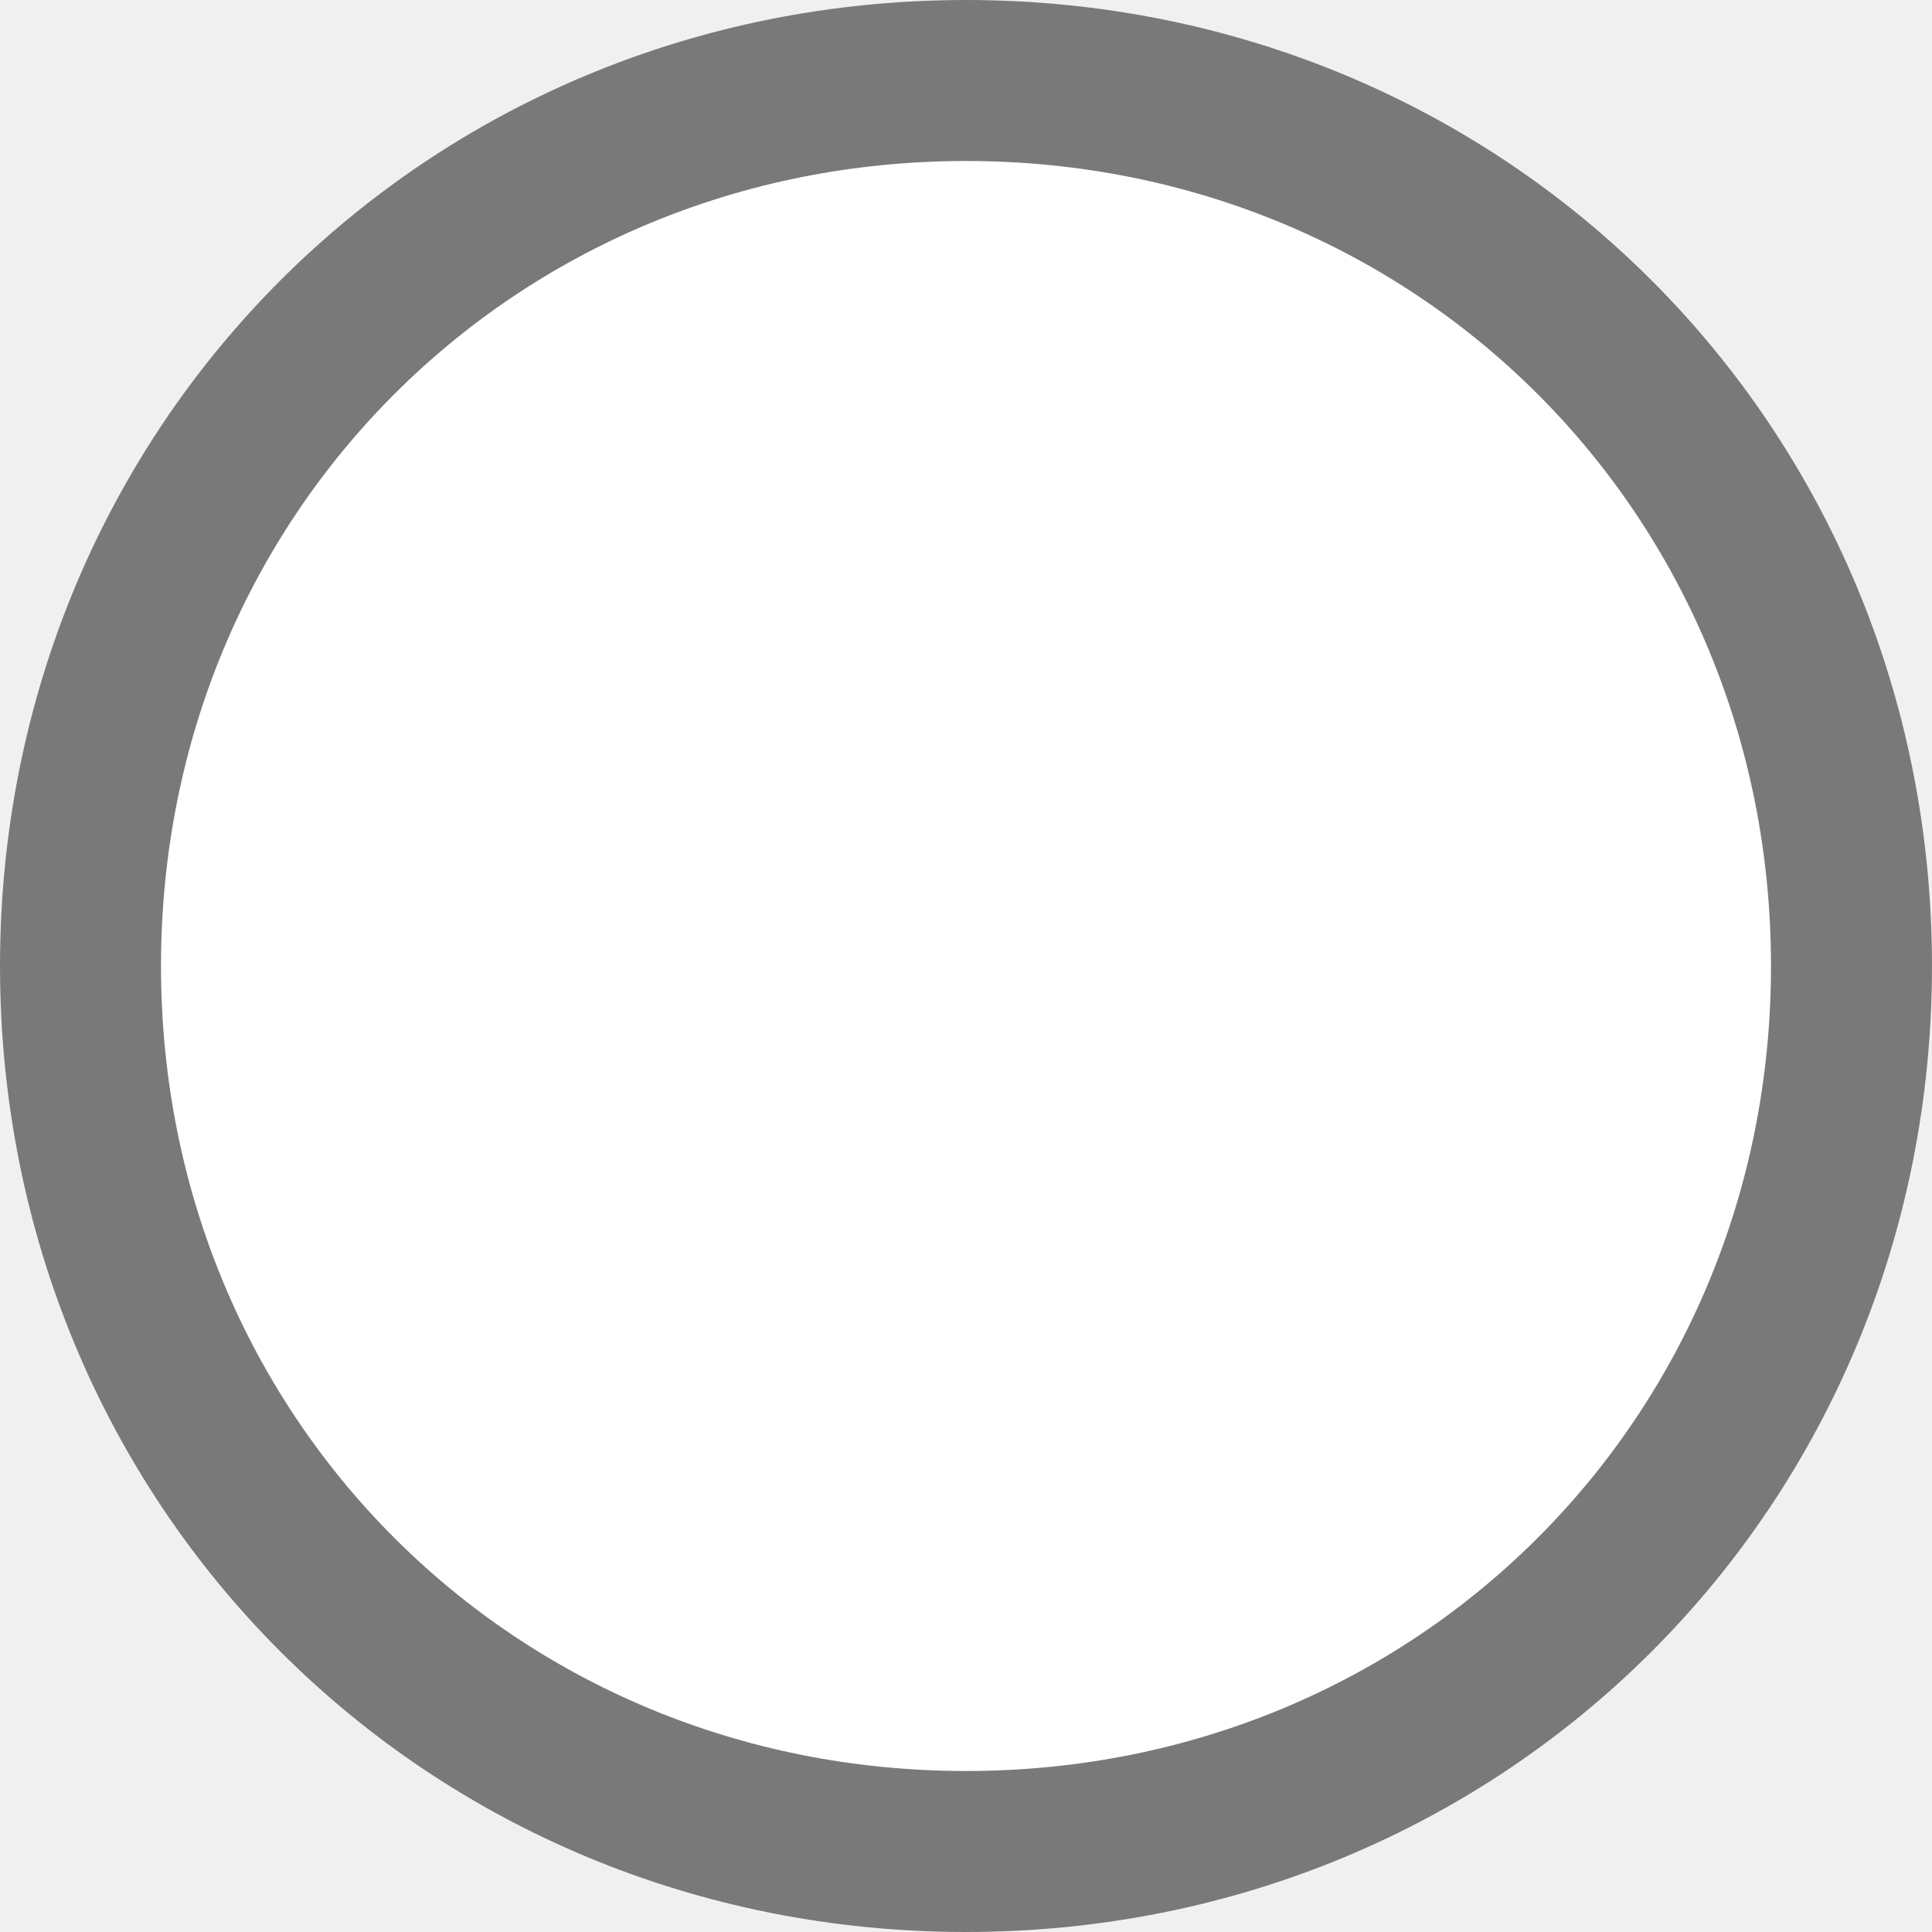
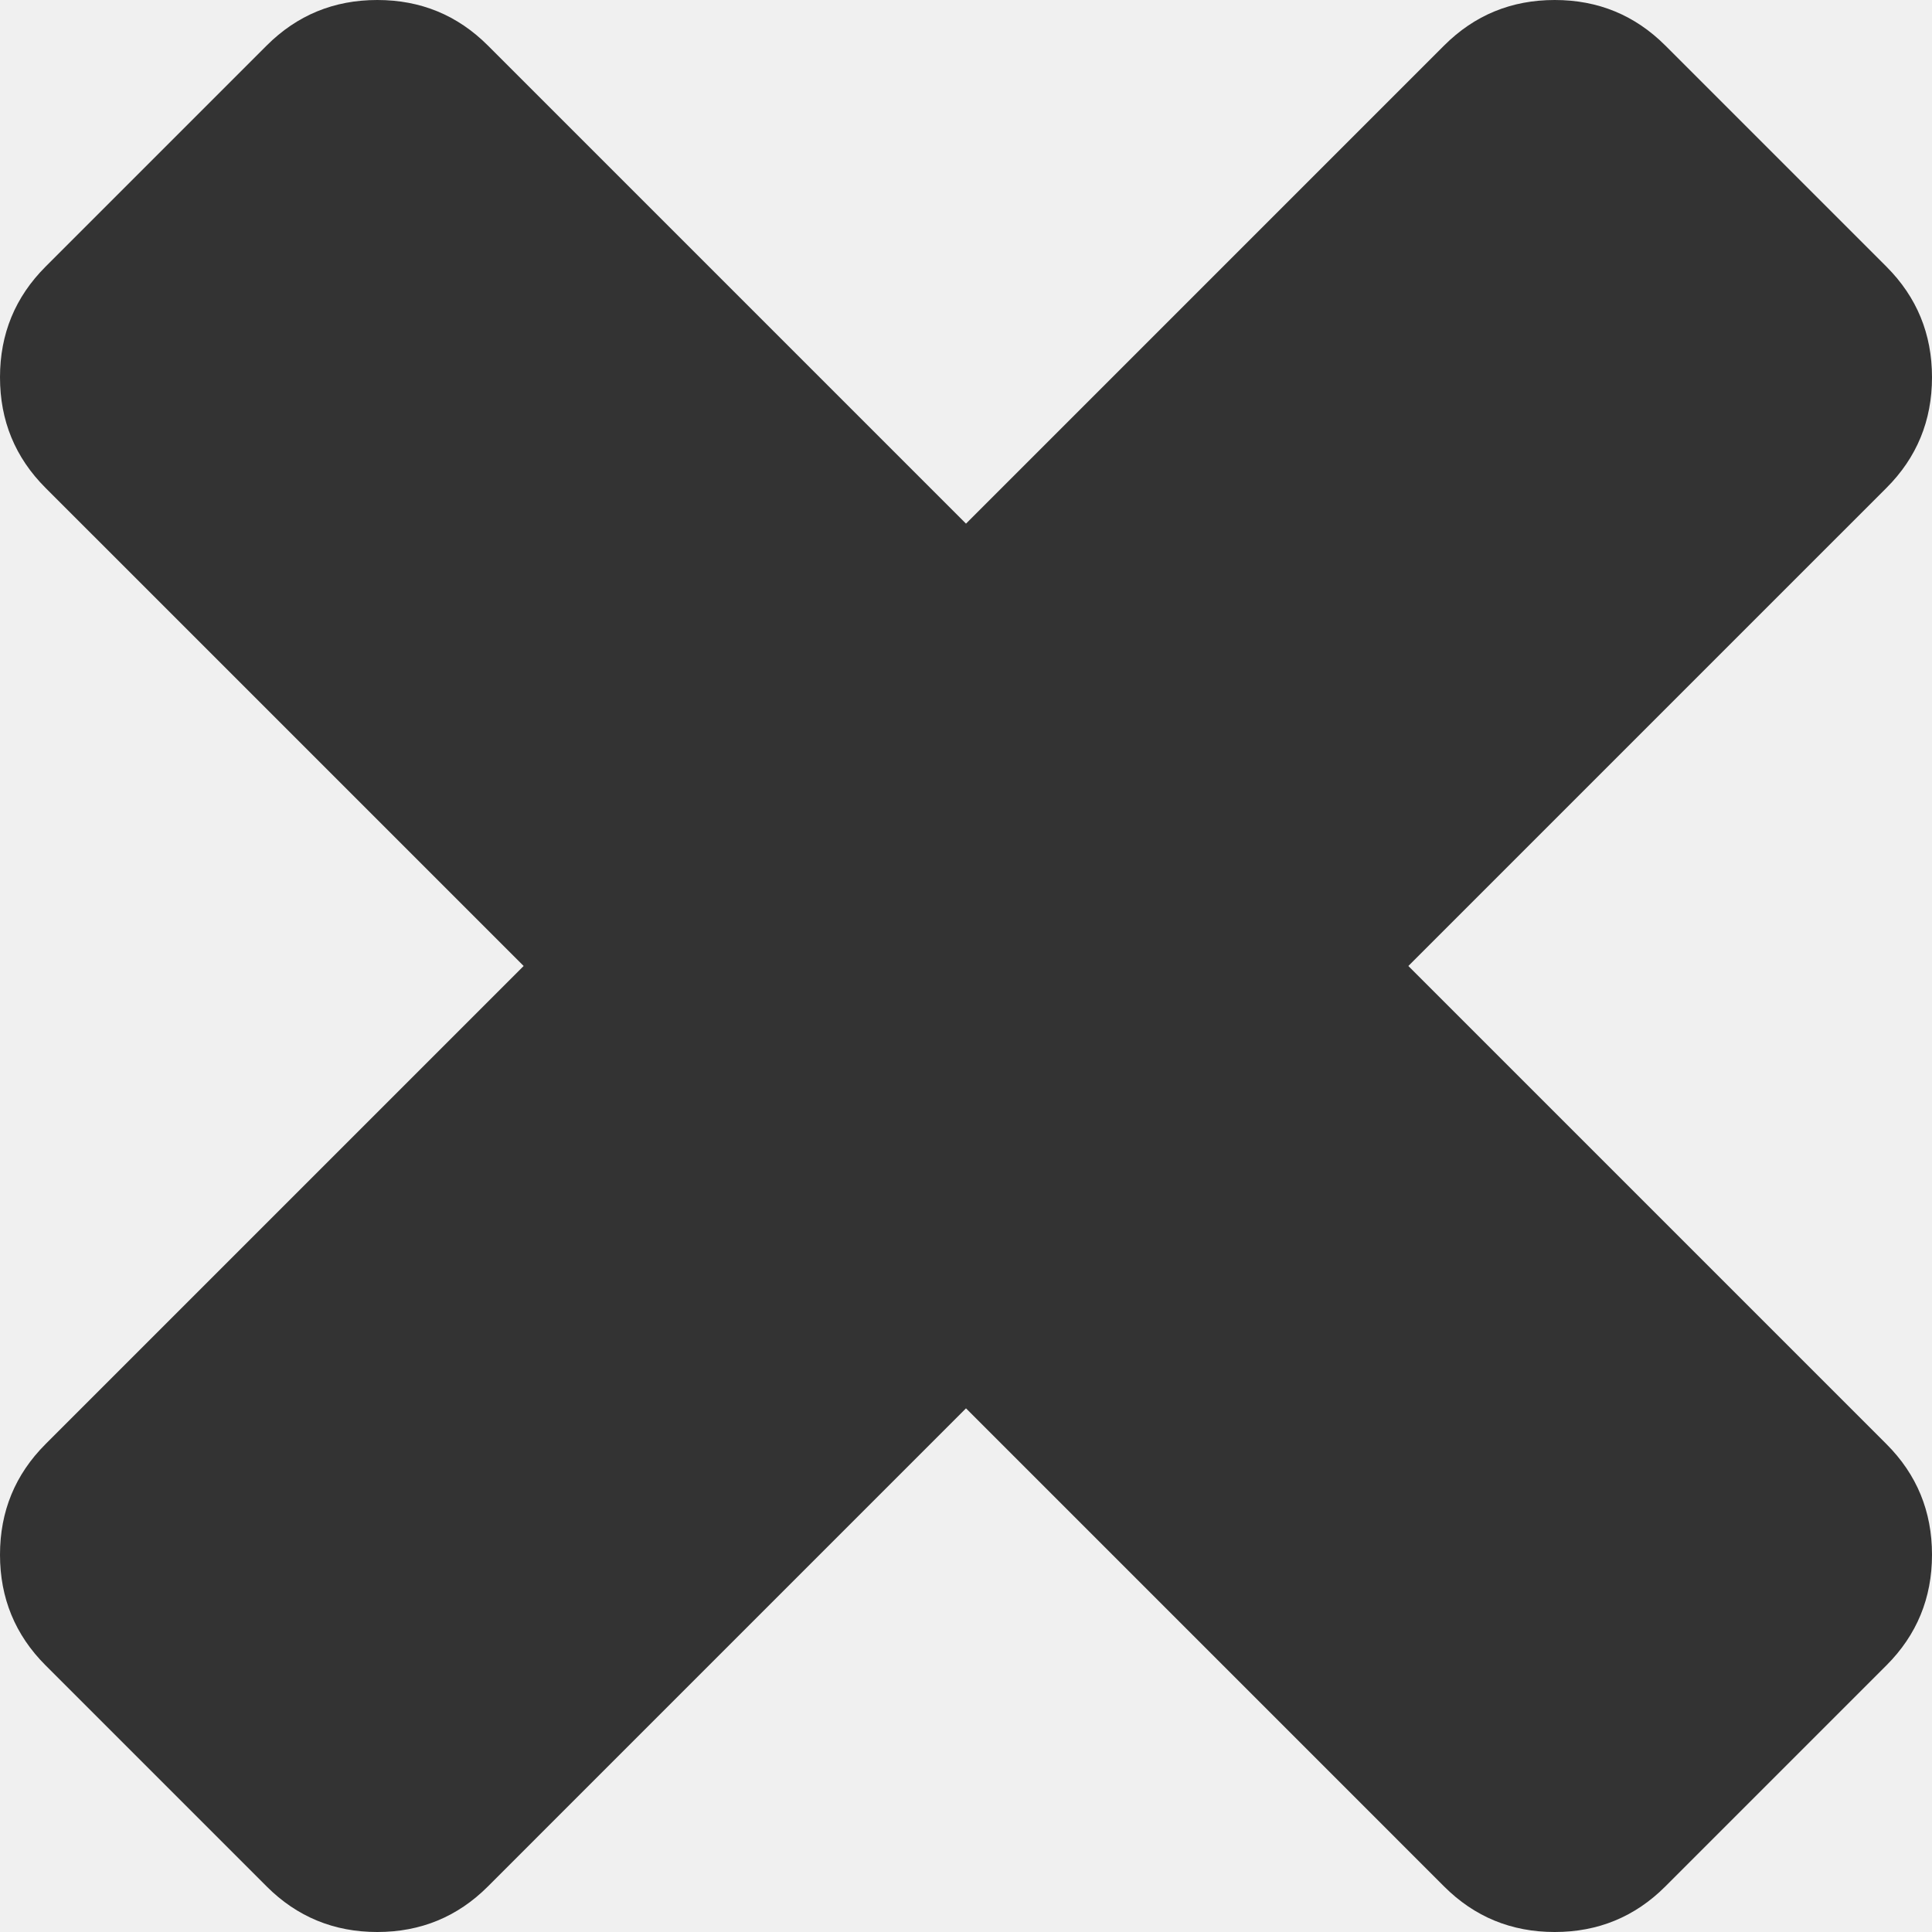
- <svg xmlns="http://www.w3.org/2000/svg" version="1.1" width="12px" height="12px" viewBox="2001 129  12 12">
-   <path d="M 2007 129  C 2010.36 129  2013 131.64  2013 135  C 2013 138.36  2010.36 141  2007 141  C 2003.64 141  2001 138.36  2001 135  C 2001 131.64  2003.64 129  2007 129  Z " fill-rule="nonzero" fill="#ffffff" stroke="none" />
-   <path d="M 2007 129.5  C 2010.08 129.5  2012.5 131.92  2012.5 135  C 2012.5 138.08  2010.08 140.5  2007 140.5  C 2003.92 140.5  2001.5 138.08  2001.5 135  C 2001.5 131.92  2003.92 129.5  2007 129.5  Z " stroke-width="1" stroke="#797979" fill="none" />
+ <svg xmlns="http://www.w3.org/2000/svg" version="1.1" width="50px" height="50px">
+   <g transform="matrix(1 0 0 1 -2421 -57 )">
+     <path d="M 48.822 37.374  C 49.607 38.159  50 39.113  50 40.236  C 50 41.358  49.607 42.312  48.822 43.098  L 43.098 48.822  C 42.312 49.607  41.358 50  40.236 50  C 39.113 50  38.159 49.607  37.374 48.822  L 25 36.448  L 12.626 48.822  C 11.841 49.607  10.887 50  9.764 50  C 8.642 50  7.688 49.607  6.902 48.822  L 1.178 43.098  C 0.393 42.312  0 41.358  0 40.236  C 0 39.113  0.393 38.159  1.178 37.374  L 13.552 25  L 1.178 12.626  C 0.393 11.841  0 10.887  0 9.764  C 0 8.642  0.393 7.688  1.178 6.902  L 6.902 1.178  C 7.688 0.393  8.642 0  9.764 0  C 10.887 0  11.841 0.393  12.626 1.178  L 25 13.552  L 37.374 1.178  C 38.159 0.393  39.113 0  40.236 0  C 41.358 0  42.312 0.393  43.098 1.178  L 48.822 6.902  C 49.607 7.688  50 8.642  50 9.764  C 50 10.887  49.607 11.841  48.822 12.626  L 36.448 25  L 48.822 37.374  Z " fill-rule="nonzero" fill="#333333" stroke="none" transform="matrix(1 0 0 1 2421 57 )" />
+   </g>
</svg>
